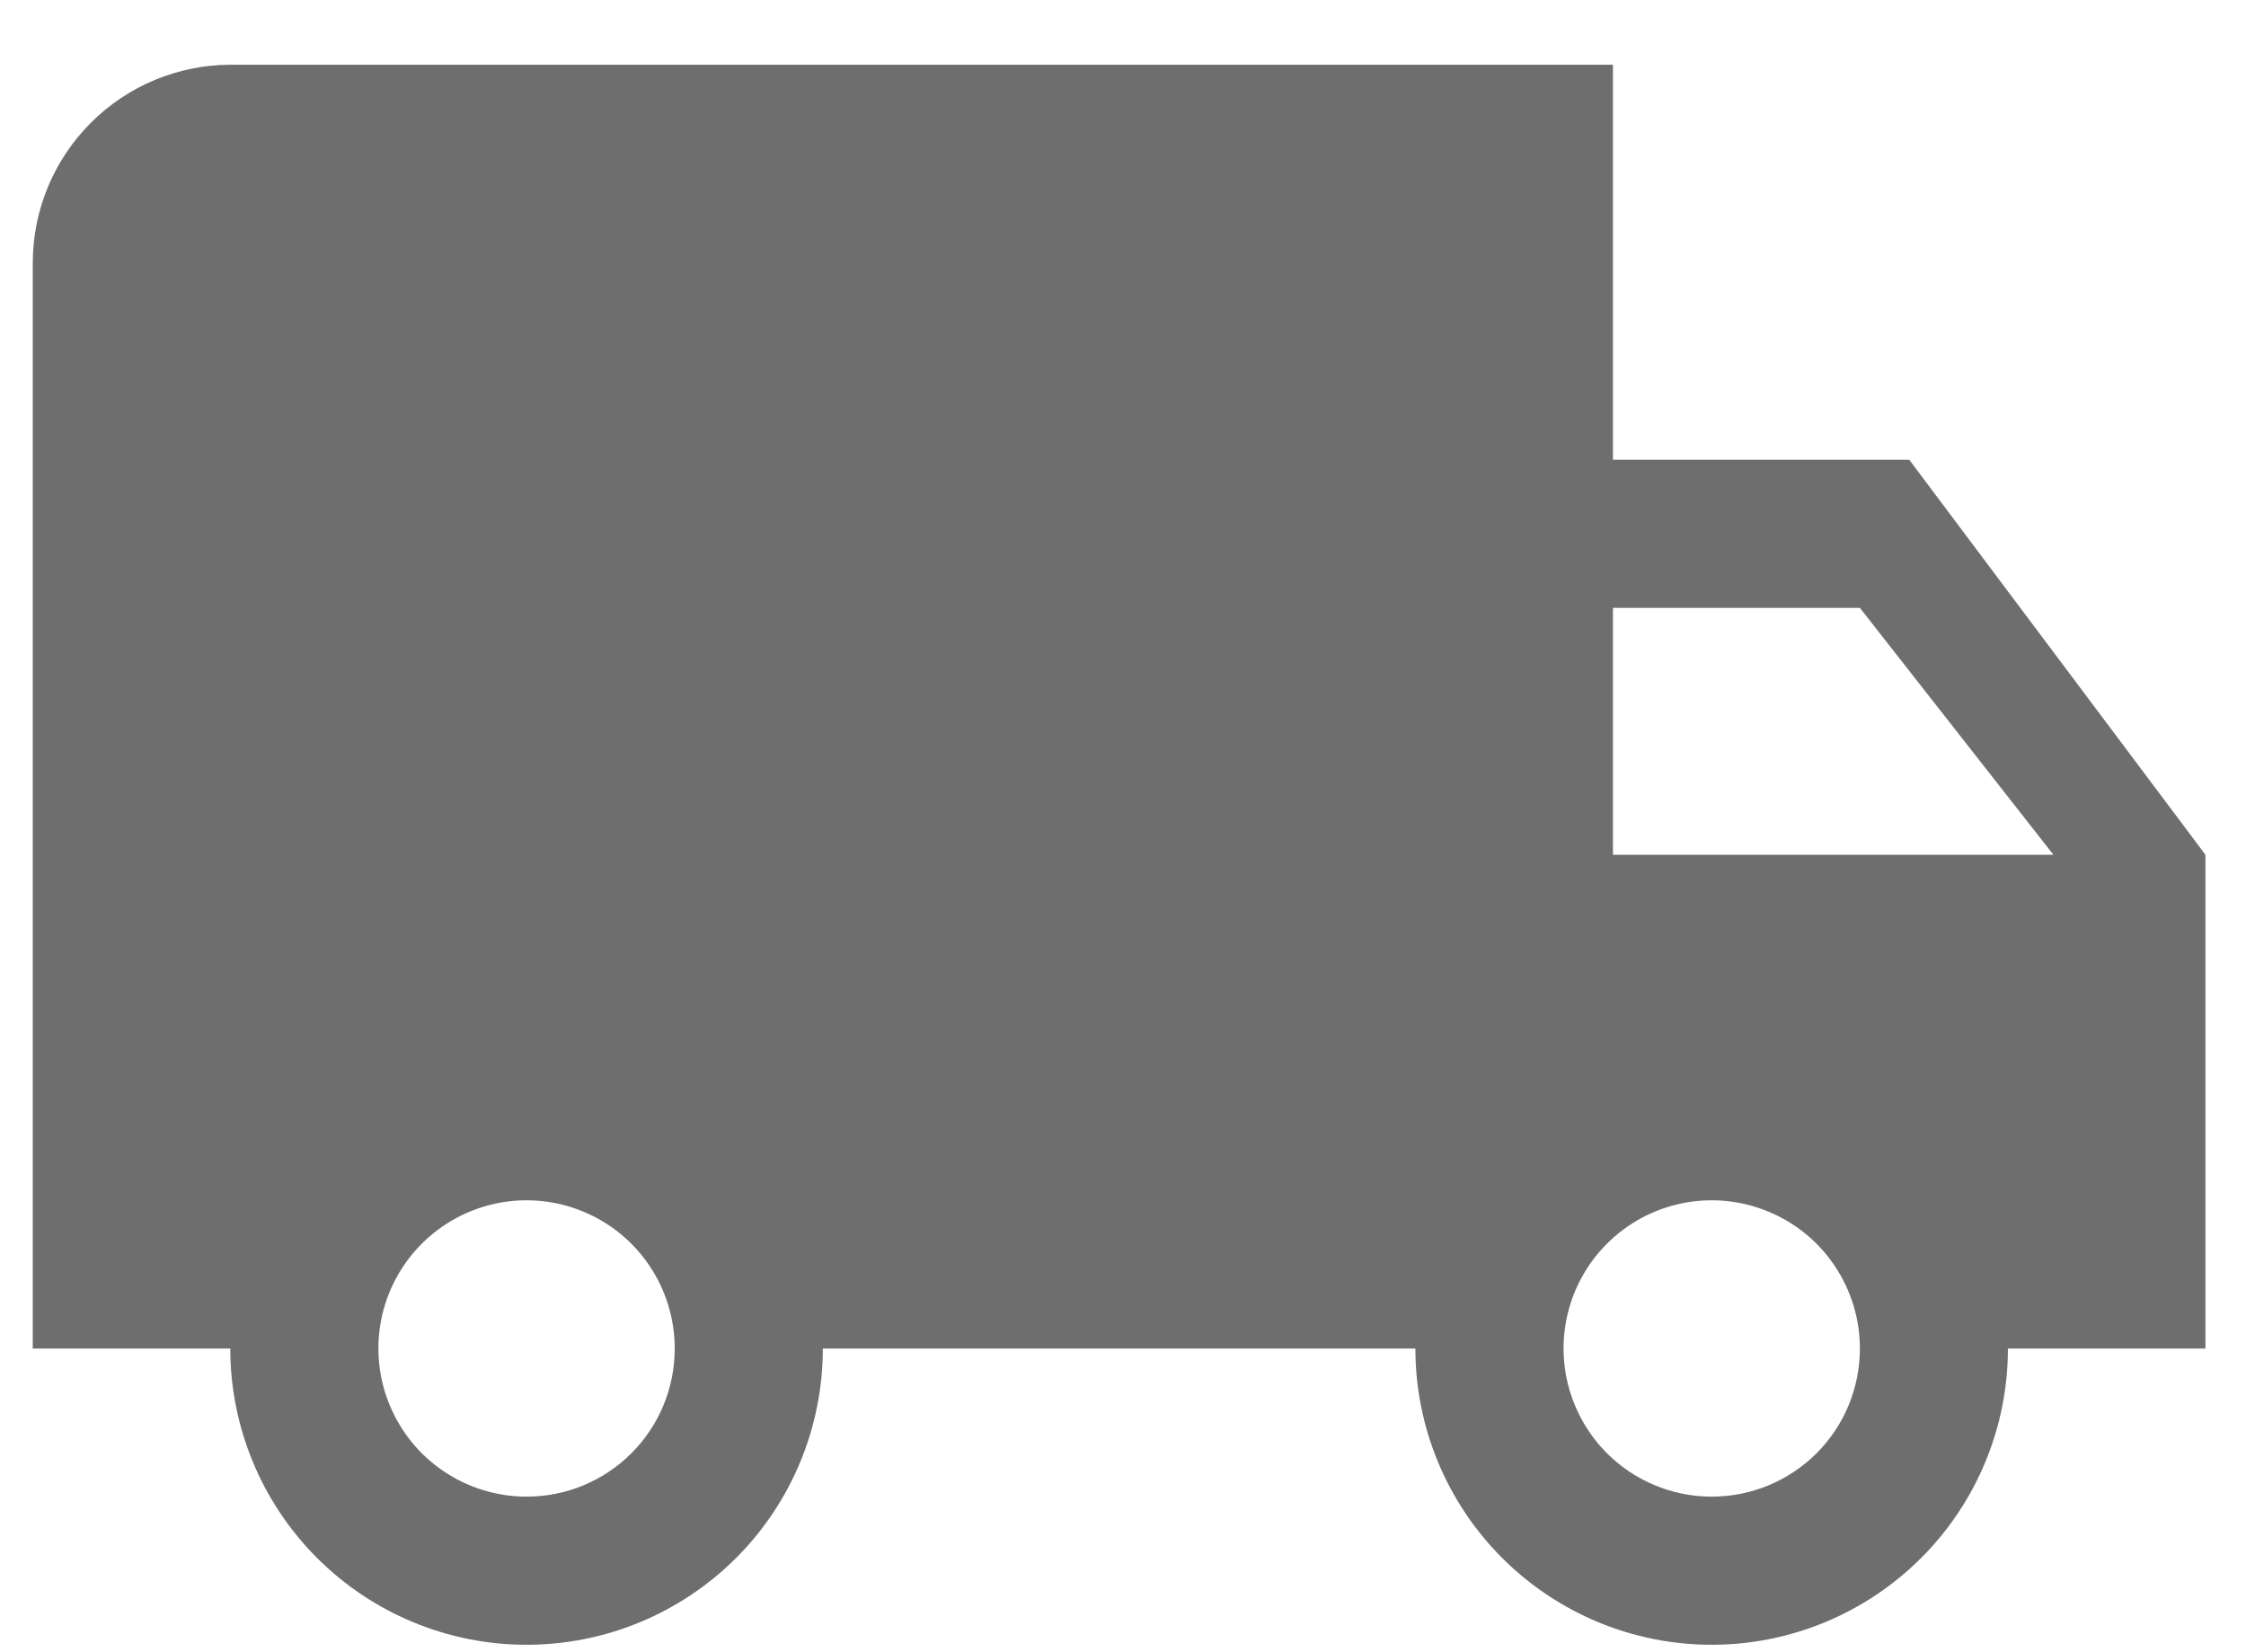
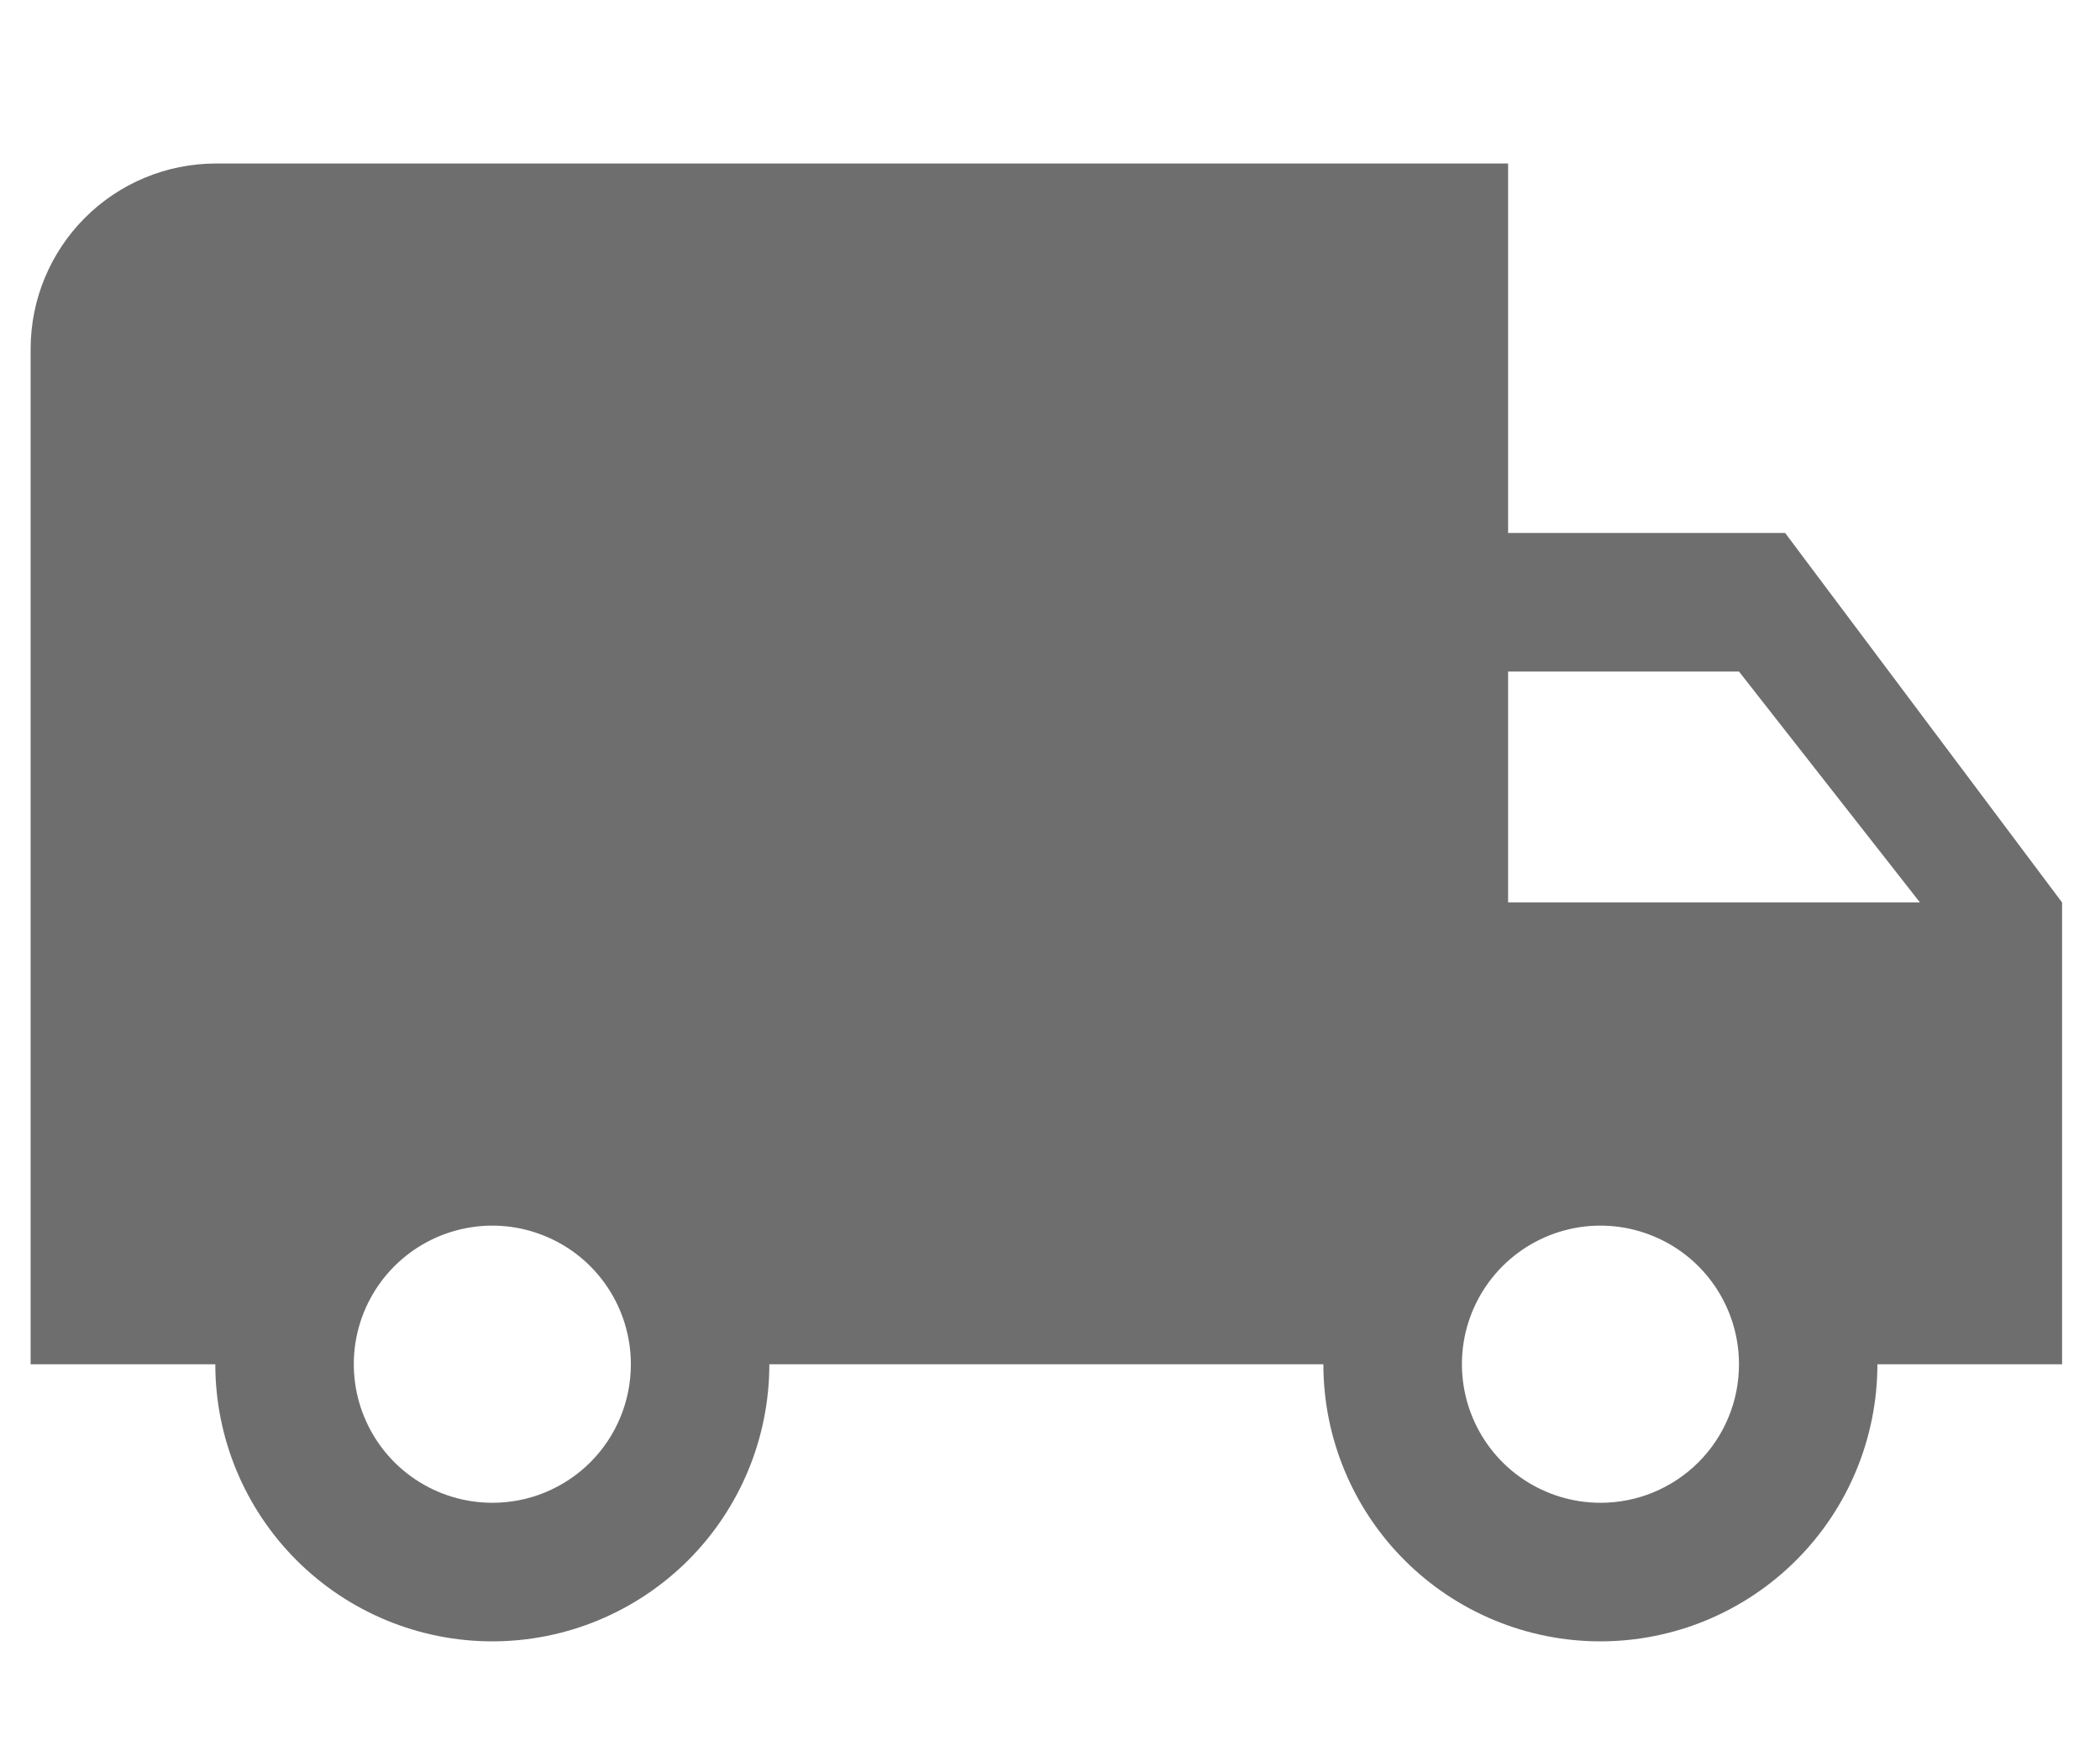
- <svg xmlns="http://www.w3.org/2000/svg" width="34" height="25" viewBox="0 0 34 25" fill="none">
+ <svg xmlns="http://www.w3.org/2000/svg" width="30" height="25" viewBox="0 0 34 25" fill="none">
  <path d="M28.902 6.96H24.417V0.98H3.486C2.694 0.983 1.935 1.298 1.375 1.859C0.815 2.419 0.499 3.178 0.496 3.97V20.416H3.486C3.486 21.605 3.959 22.746 4.8 23.587C5.641 24.428 6.782 24.901 7.971 24.901C9.161 24.901 10.301 24.428 11.143 23.587C11.984 22.746 12.456 21.605 12.456 20.416H21.426C21.426 21.605 21.899 22.746 22.74 23.587C23.581 24.428 24.722 24.901 25.911 24.901C27.101 24.901 28.241 24.428 29.082 23.587C29.924 22.746 30.396 21.605 30.396 20.416H33.386V12.941L28.902 6.96ZM7.971 22.658C7.527 22.658 7.094 22.526 6.725 22.28C6.356 22.034 6.069 21.683 5.899 21.273C5.729 20.863 5.685 20.413 5.771 19.977C5.858 19.542 6.071 19.143 6.385 18.829C6.699 18.515 7.098 18.302 7.534 18.215C7.969 18.128 8.42 18.173 8.829 18.343C9.239 18.512 9.59 18.8 9.836 19.169C10.082 19.538 10.214 19.971 10.214 20.415C10.214 20.71 10.157 21.002 10.044 21.274C9.932 21.546 9.766 21.794 9.558 22.002C9.35 22.21 9.102 22.375 8.83 22.488C8.558 22.601 8.266 22.658 7.971 22.658ZM28.155 9.203L31.085 12.941H24.417V9.203H28.155ZM25.912 22.658C25.468 22.658 25.035 22.526 24.666 22.28C24.297 22.034 24.01 21.683 23.84 21.273C23.67 20.863 23.626 20.413 23.712 19.977C23.799 19.542 24.012 19.143 24.326 18.829C24.64 18.515 25.039 18.302 25.474 18.215C25.91 18.128 26.361 18.173 26.77 18.343C27.18 18.512 27.531 18.8 27.777 19.169C28.023 19.538 28.155 19.971 28.155 20.415C28.155 20.71 28.098 21.002 27.985 21.274C27.873 21.546 27.707 21.794 27.499 22.002C27.291 22.21 27.043 22.375 26.771 22.488C26.499 22.601 26.207 22.658 25.912 22.658Z" fill="#6E6E6E" />
</svg>
